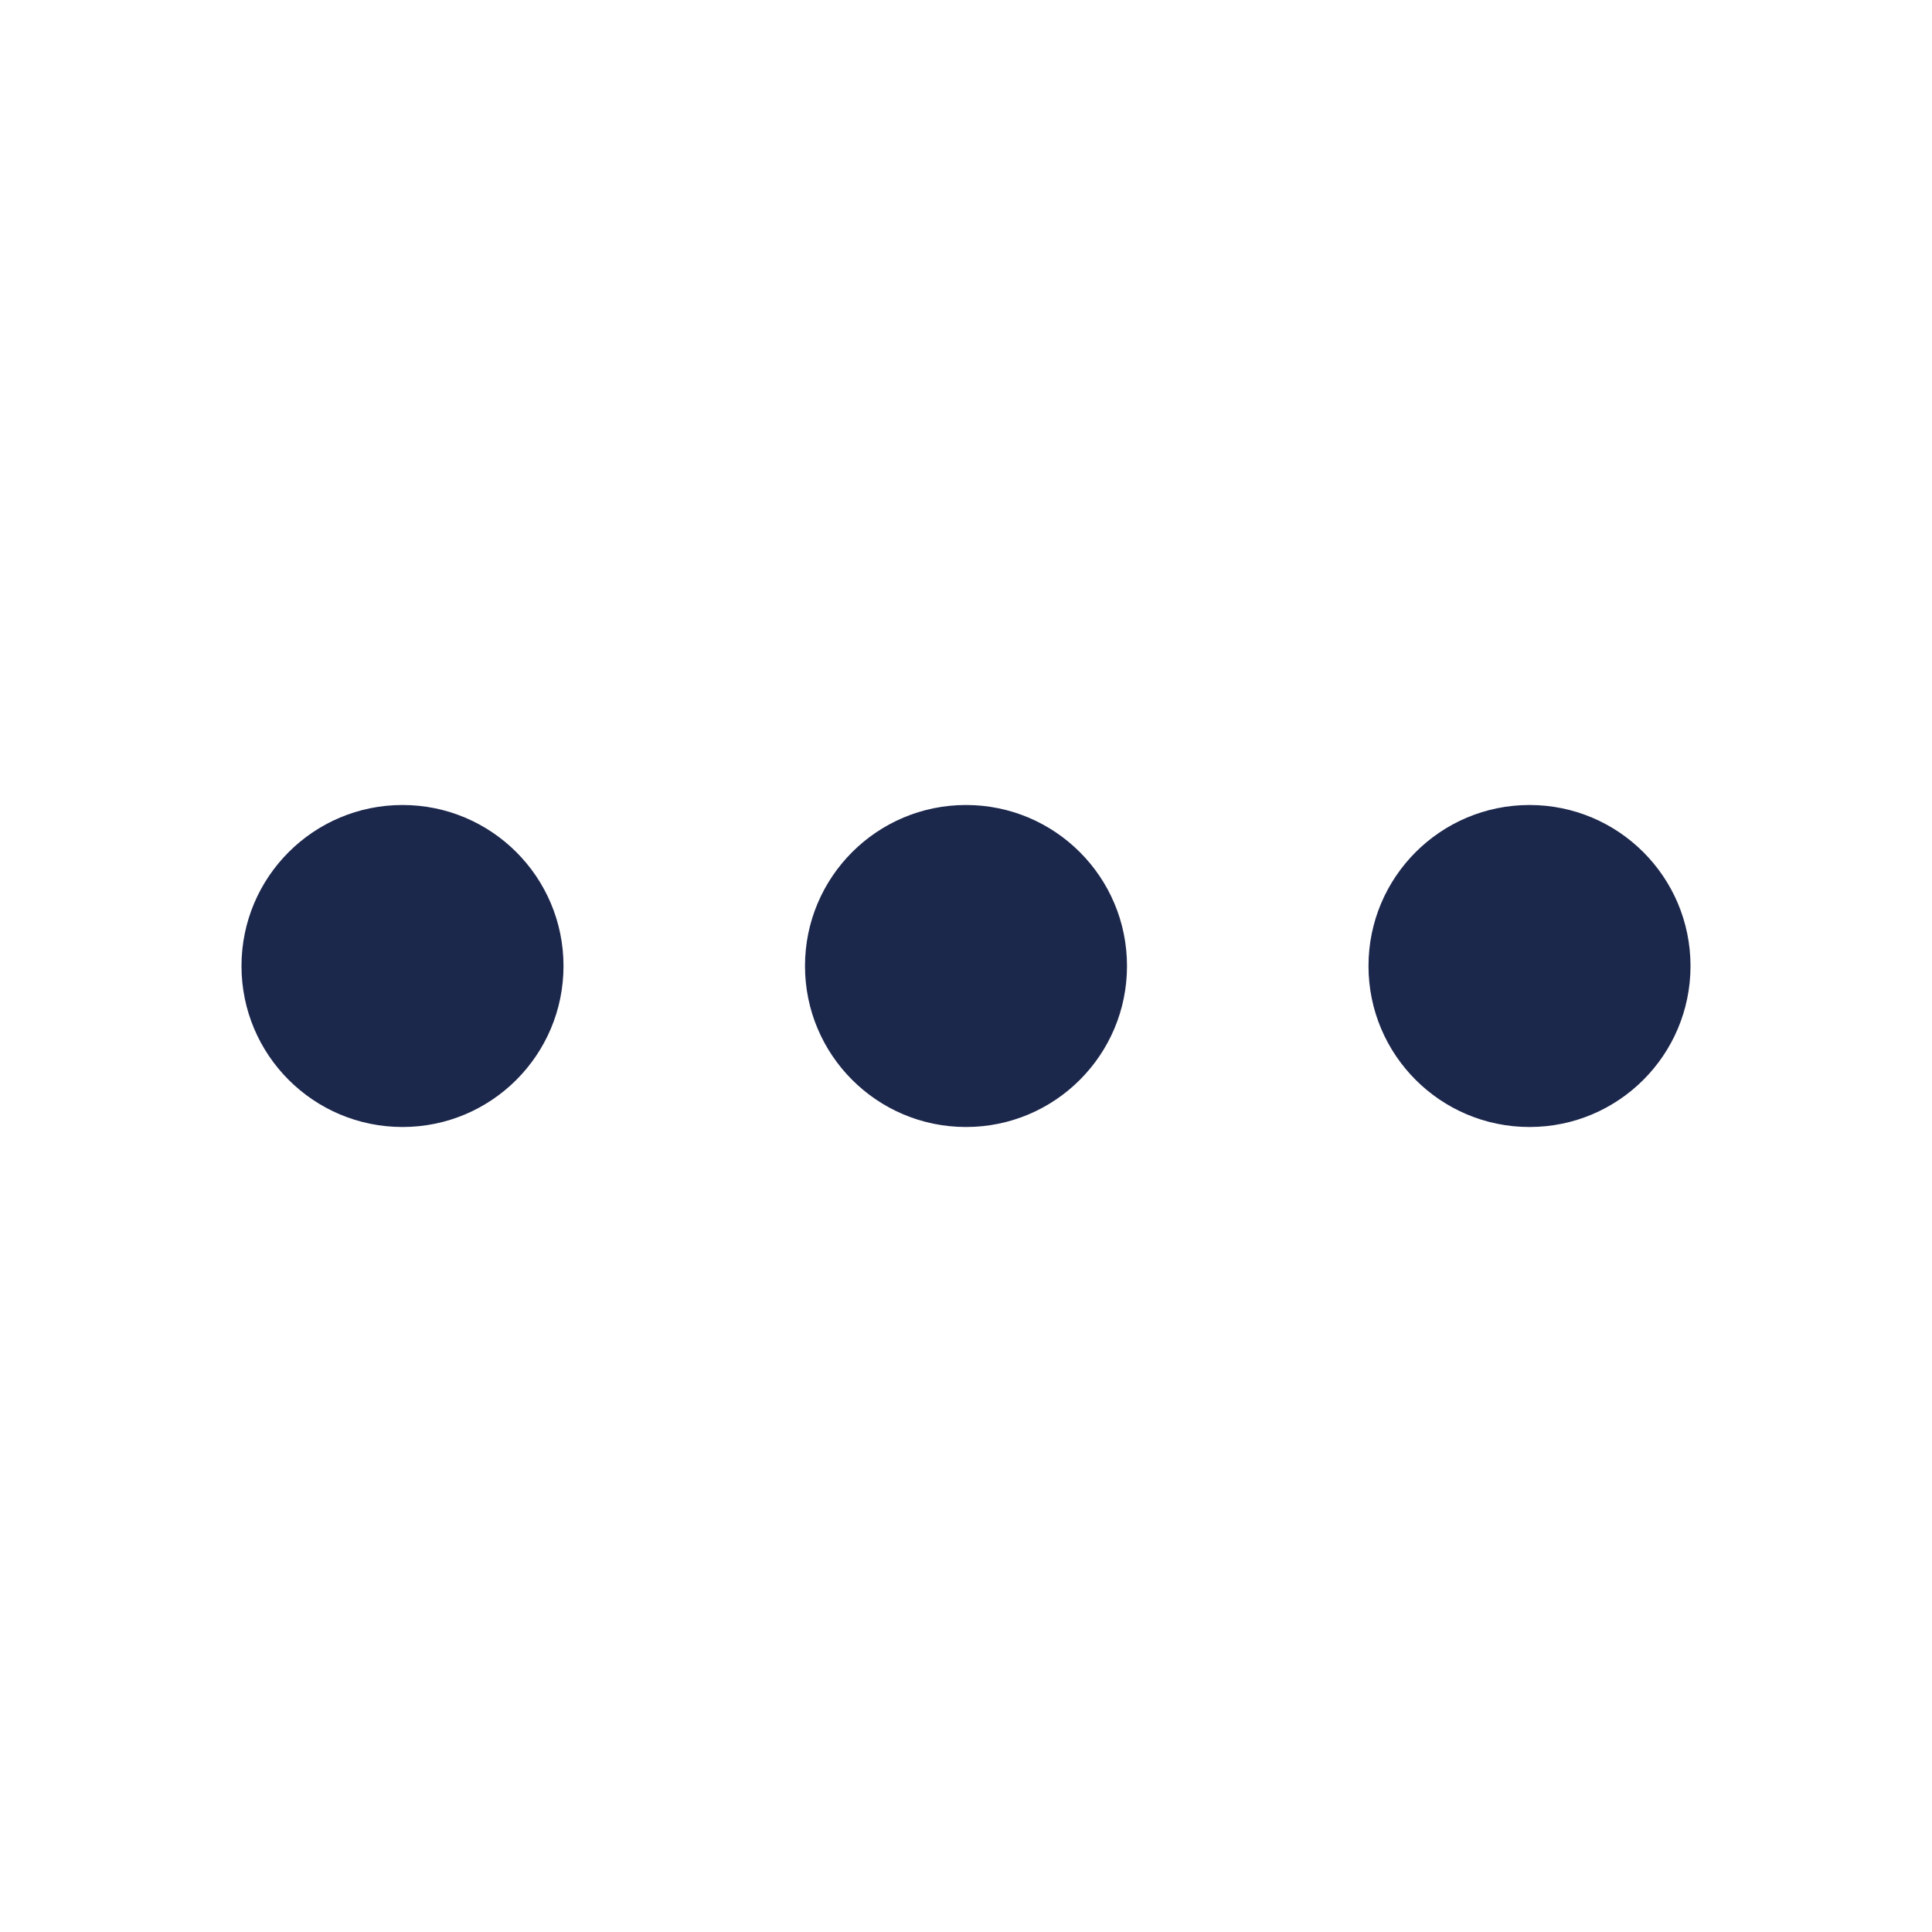
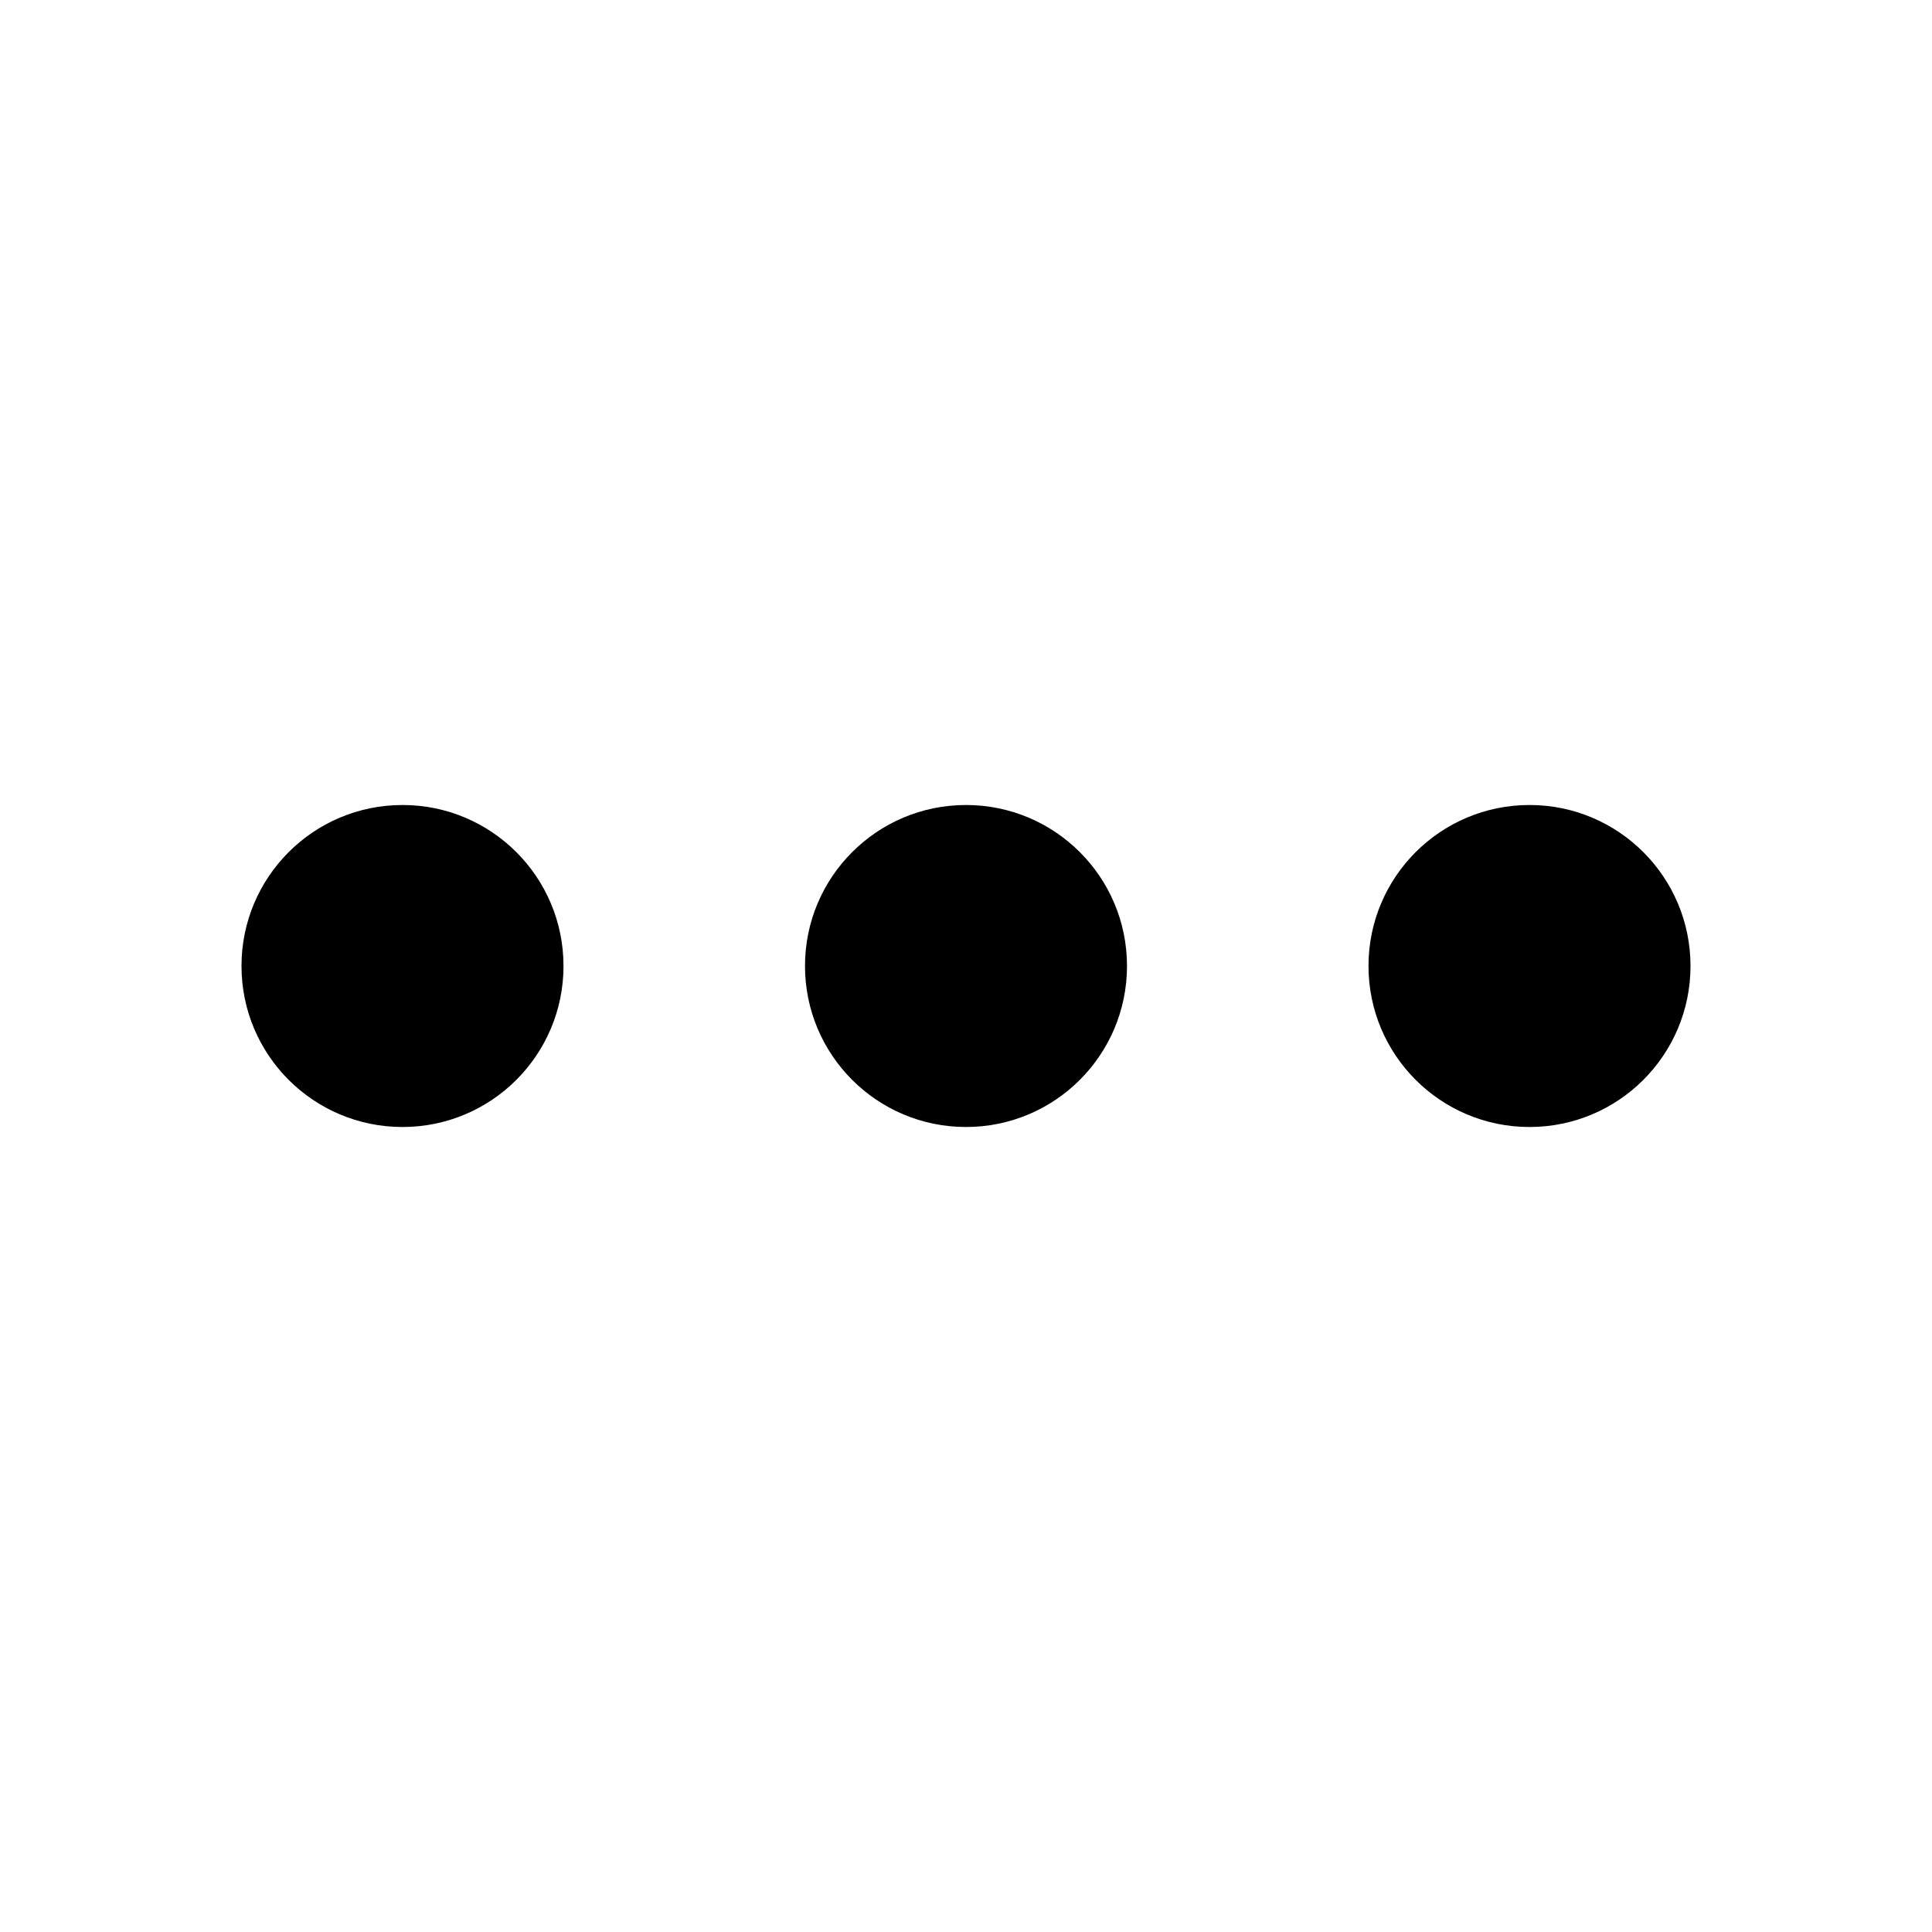
- <svg xmlns="http://www.w3.org/2000/svg" width="800px" height="800px" viewBox="0 0 24 24" fill="none">
-   <path d="M7 12C7 13.105 6.105 14 5 14C3.895 14 3 13.105 3 12C3 10.895 3.895 10 5 10C6.105 10 7 10.895 7 12Z" fill="#1C274C" />
-   <path d="M14 12C14 13.105 13.105 14 12 14C10.895 14 10 13.105 10 12C10 10.895 10.895 10 12 10C13.105 10 14 10.895 14 12Z" fill="#1C274C" />
-   <path d="M21 12C21 13.105 20.105 14 19 14C17.895 14 17 13.105 17 12C17 10.895 17.895 10 19 10C20.105 10 21 10.895 21 12Z" fill="#1C274C" />
+ <svg xmlns="http://www.w3.org/2000/svg" width="800px" height="800px" viewBox="0 0 24 24" fill="currentColor">
+   <path d="M7 12C7 13.105 6.105 14 5 14C3.895 14 3 13.105 3 12C3 10.895 3.895 10 5 10C6.105 10 7 10.895 7 12Z" fill="currentColor" />
+   <path d="M14 12C14 13.105 13.105 14 12 14C10.895 14 10 13.105 10 12C10 10.895 10.895 10 12 10C13.105 10 14 10.895 14 12Z" fill="currentColor" />
+   <path d="M21 12C21 13.105 20.105 14 19 14C17.895 14 17 13.105 17 12C17 10.895 17.895 10 19 10C20.105 10 21 10.895 21 12Z" fill="currentColor" />
</svg>
